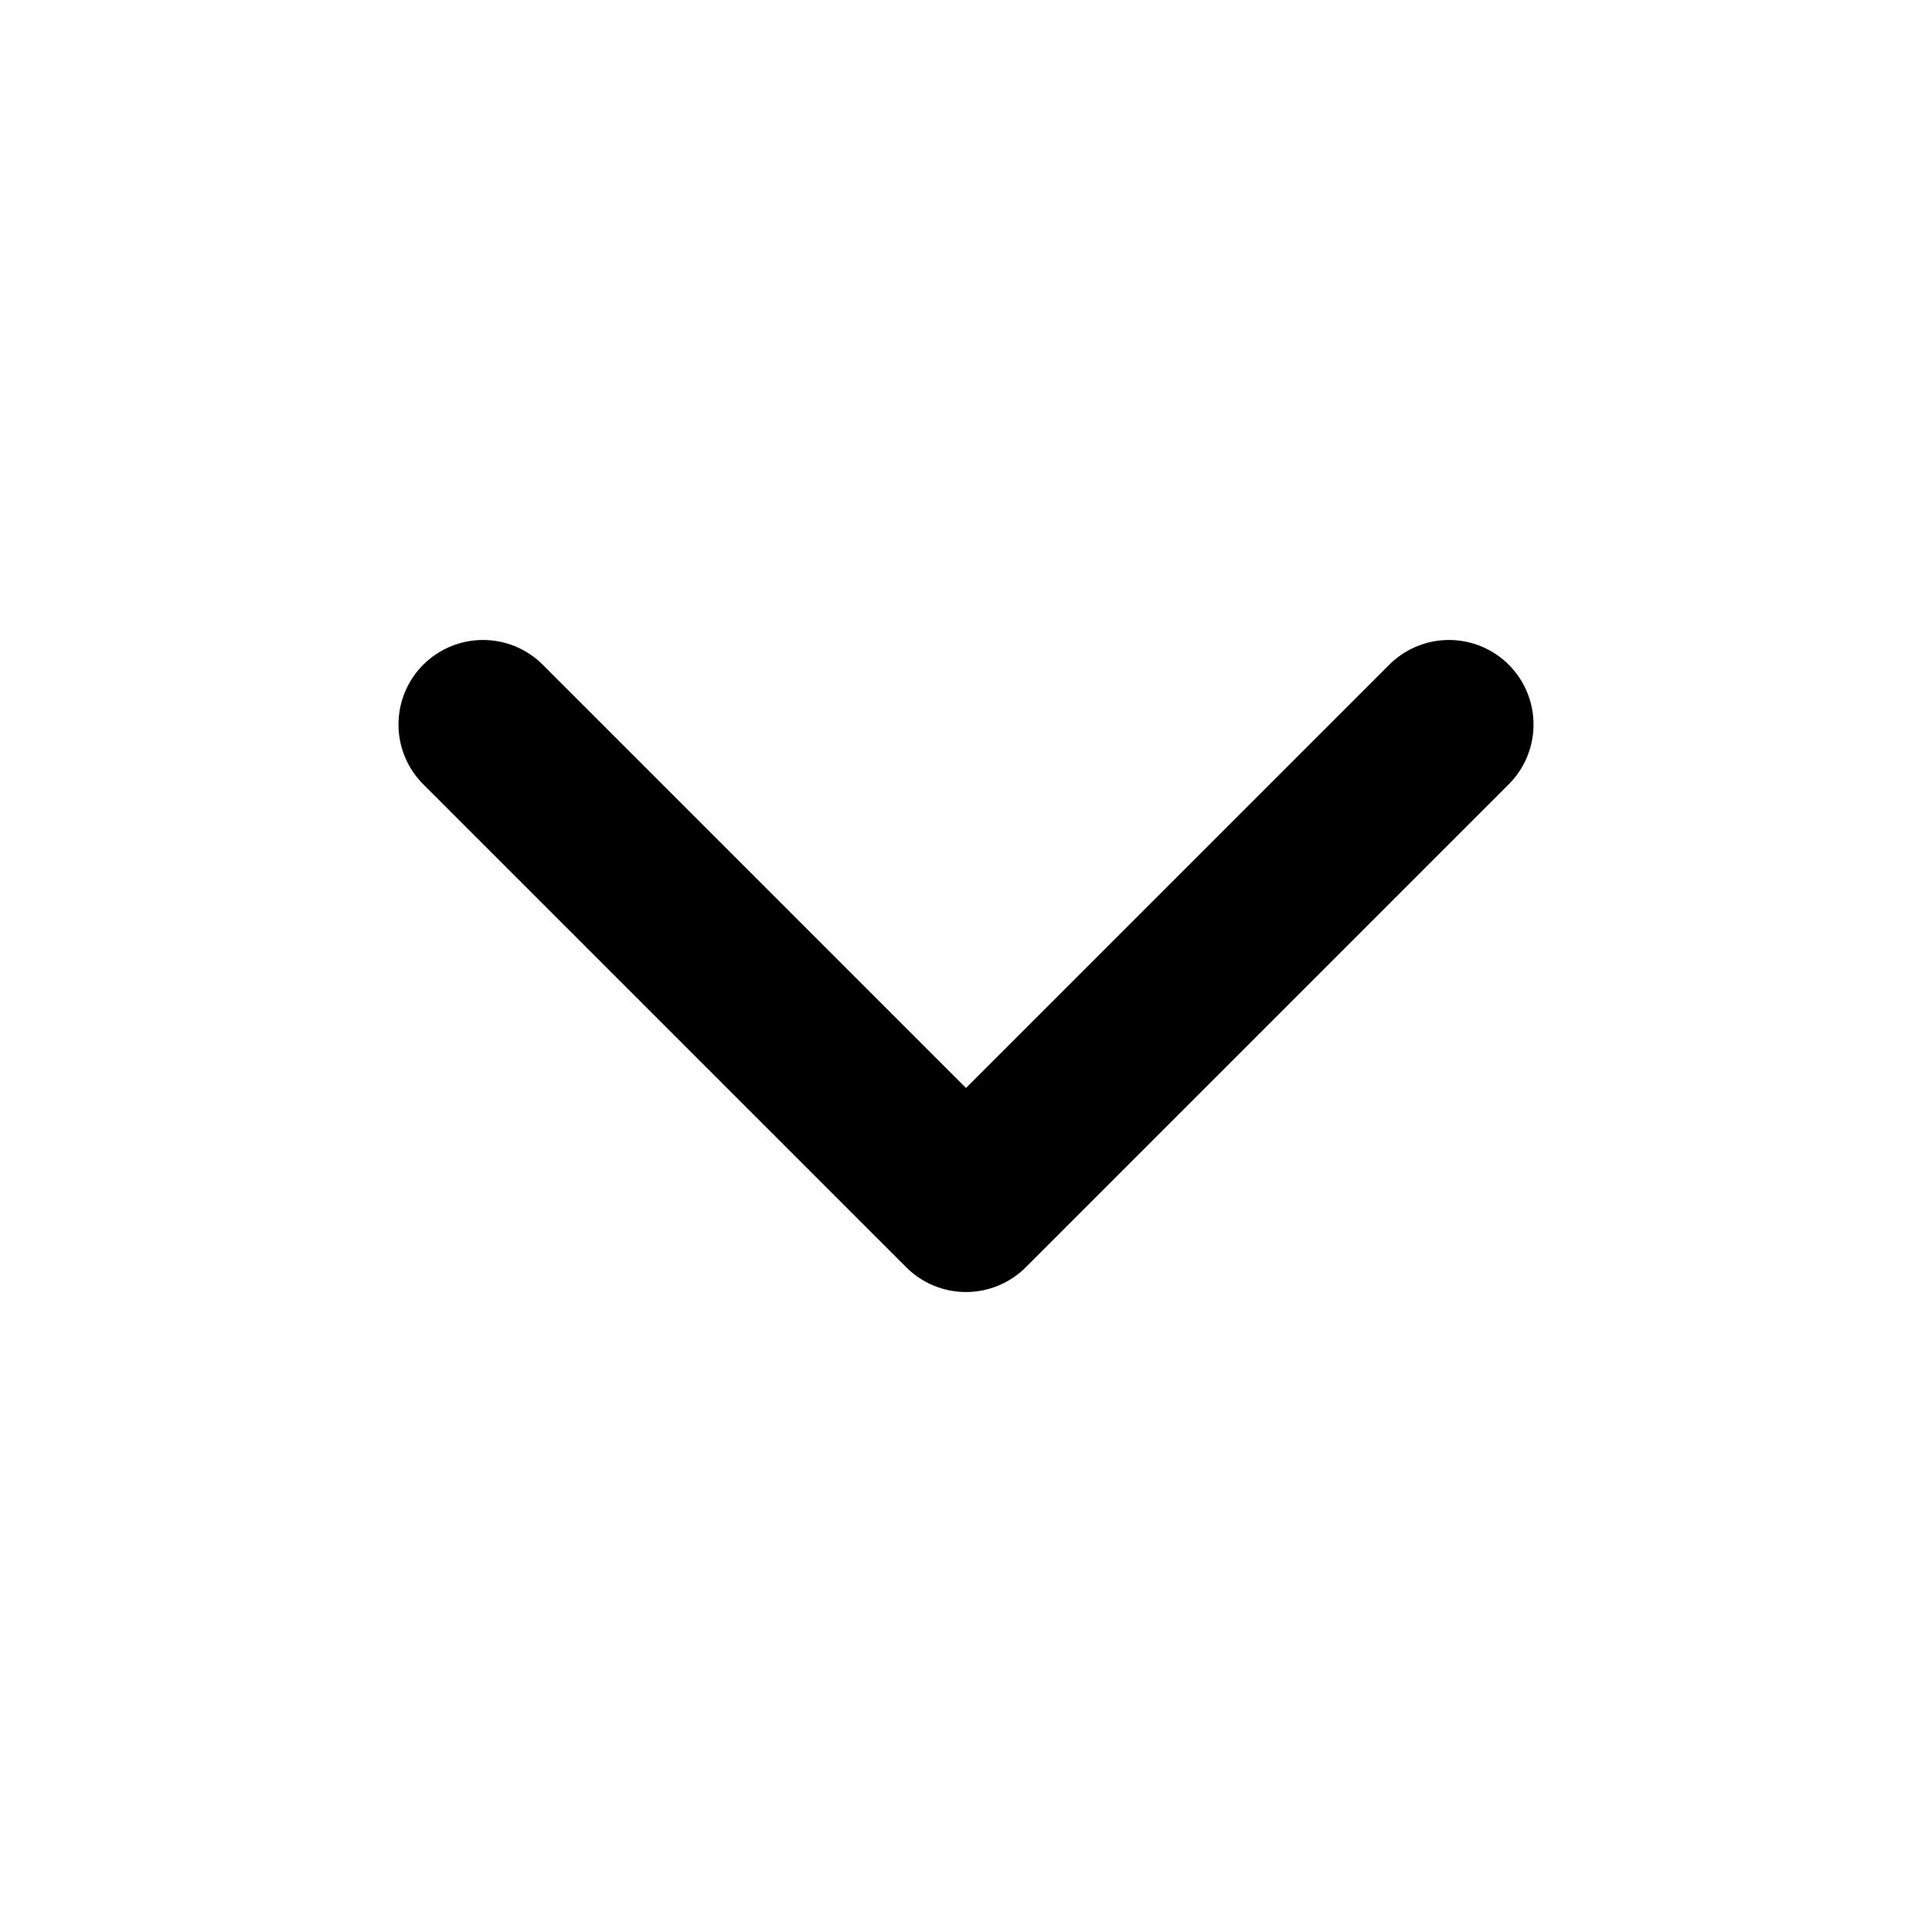
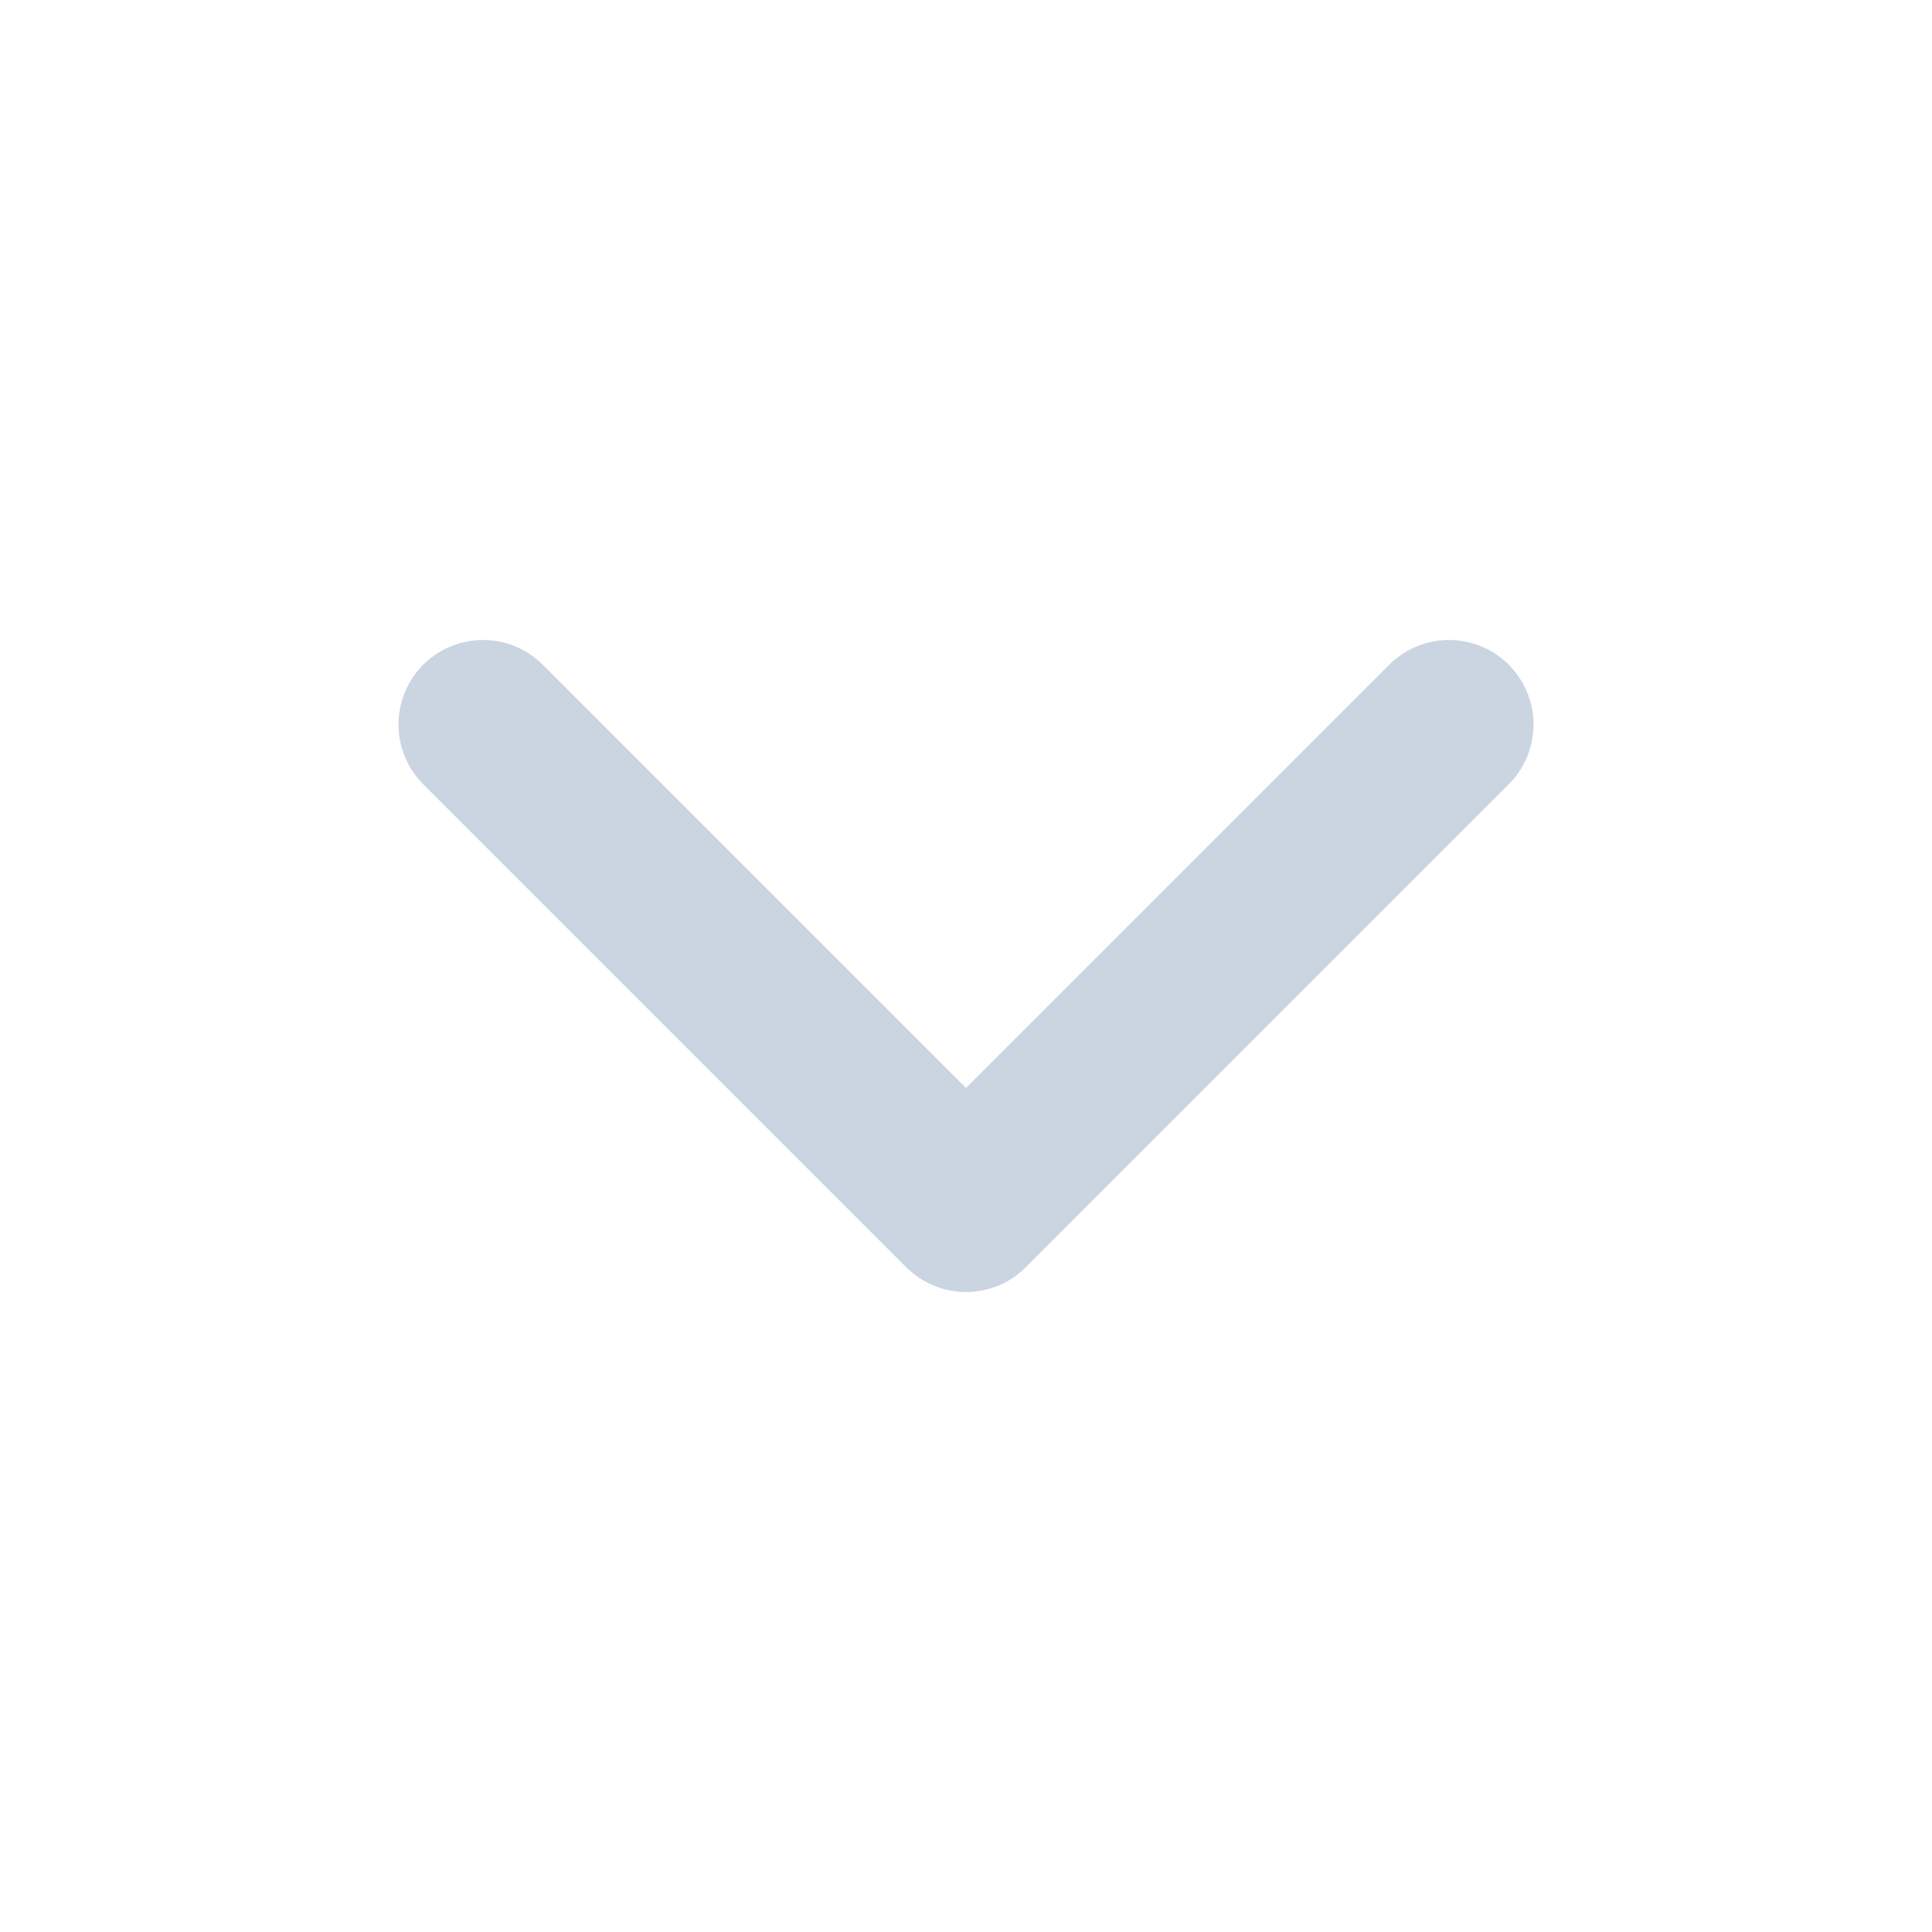
<svg xmlns="http://www.w3.org/2000/svg" width="20" height="20" viewBox="0 0 20 20" fill="none">
-   <path d="M5 7.5L10 12.5L15 7.5" stroke="currentColor" stroke-width="1.75" stroke-linecap="round" stroke-linejoin="round" />
+   <path d="M5 7.5L10 12.5L15 7.5" stroke="#cbd5e1" stroke-width="1.75" stroke-linecap="round" stroke-linejoin="round" />
</svg>
